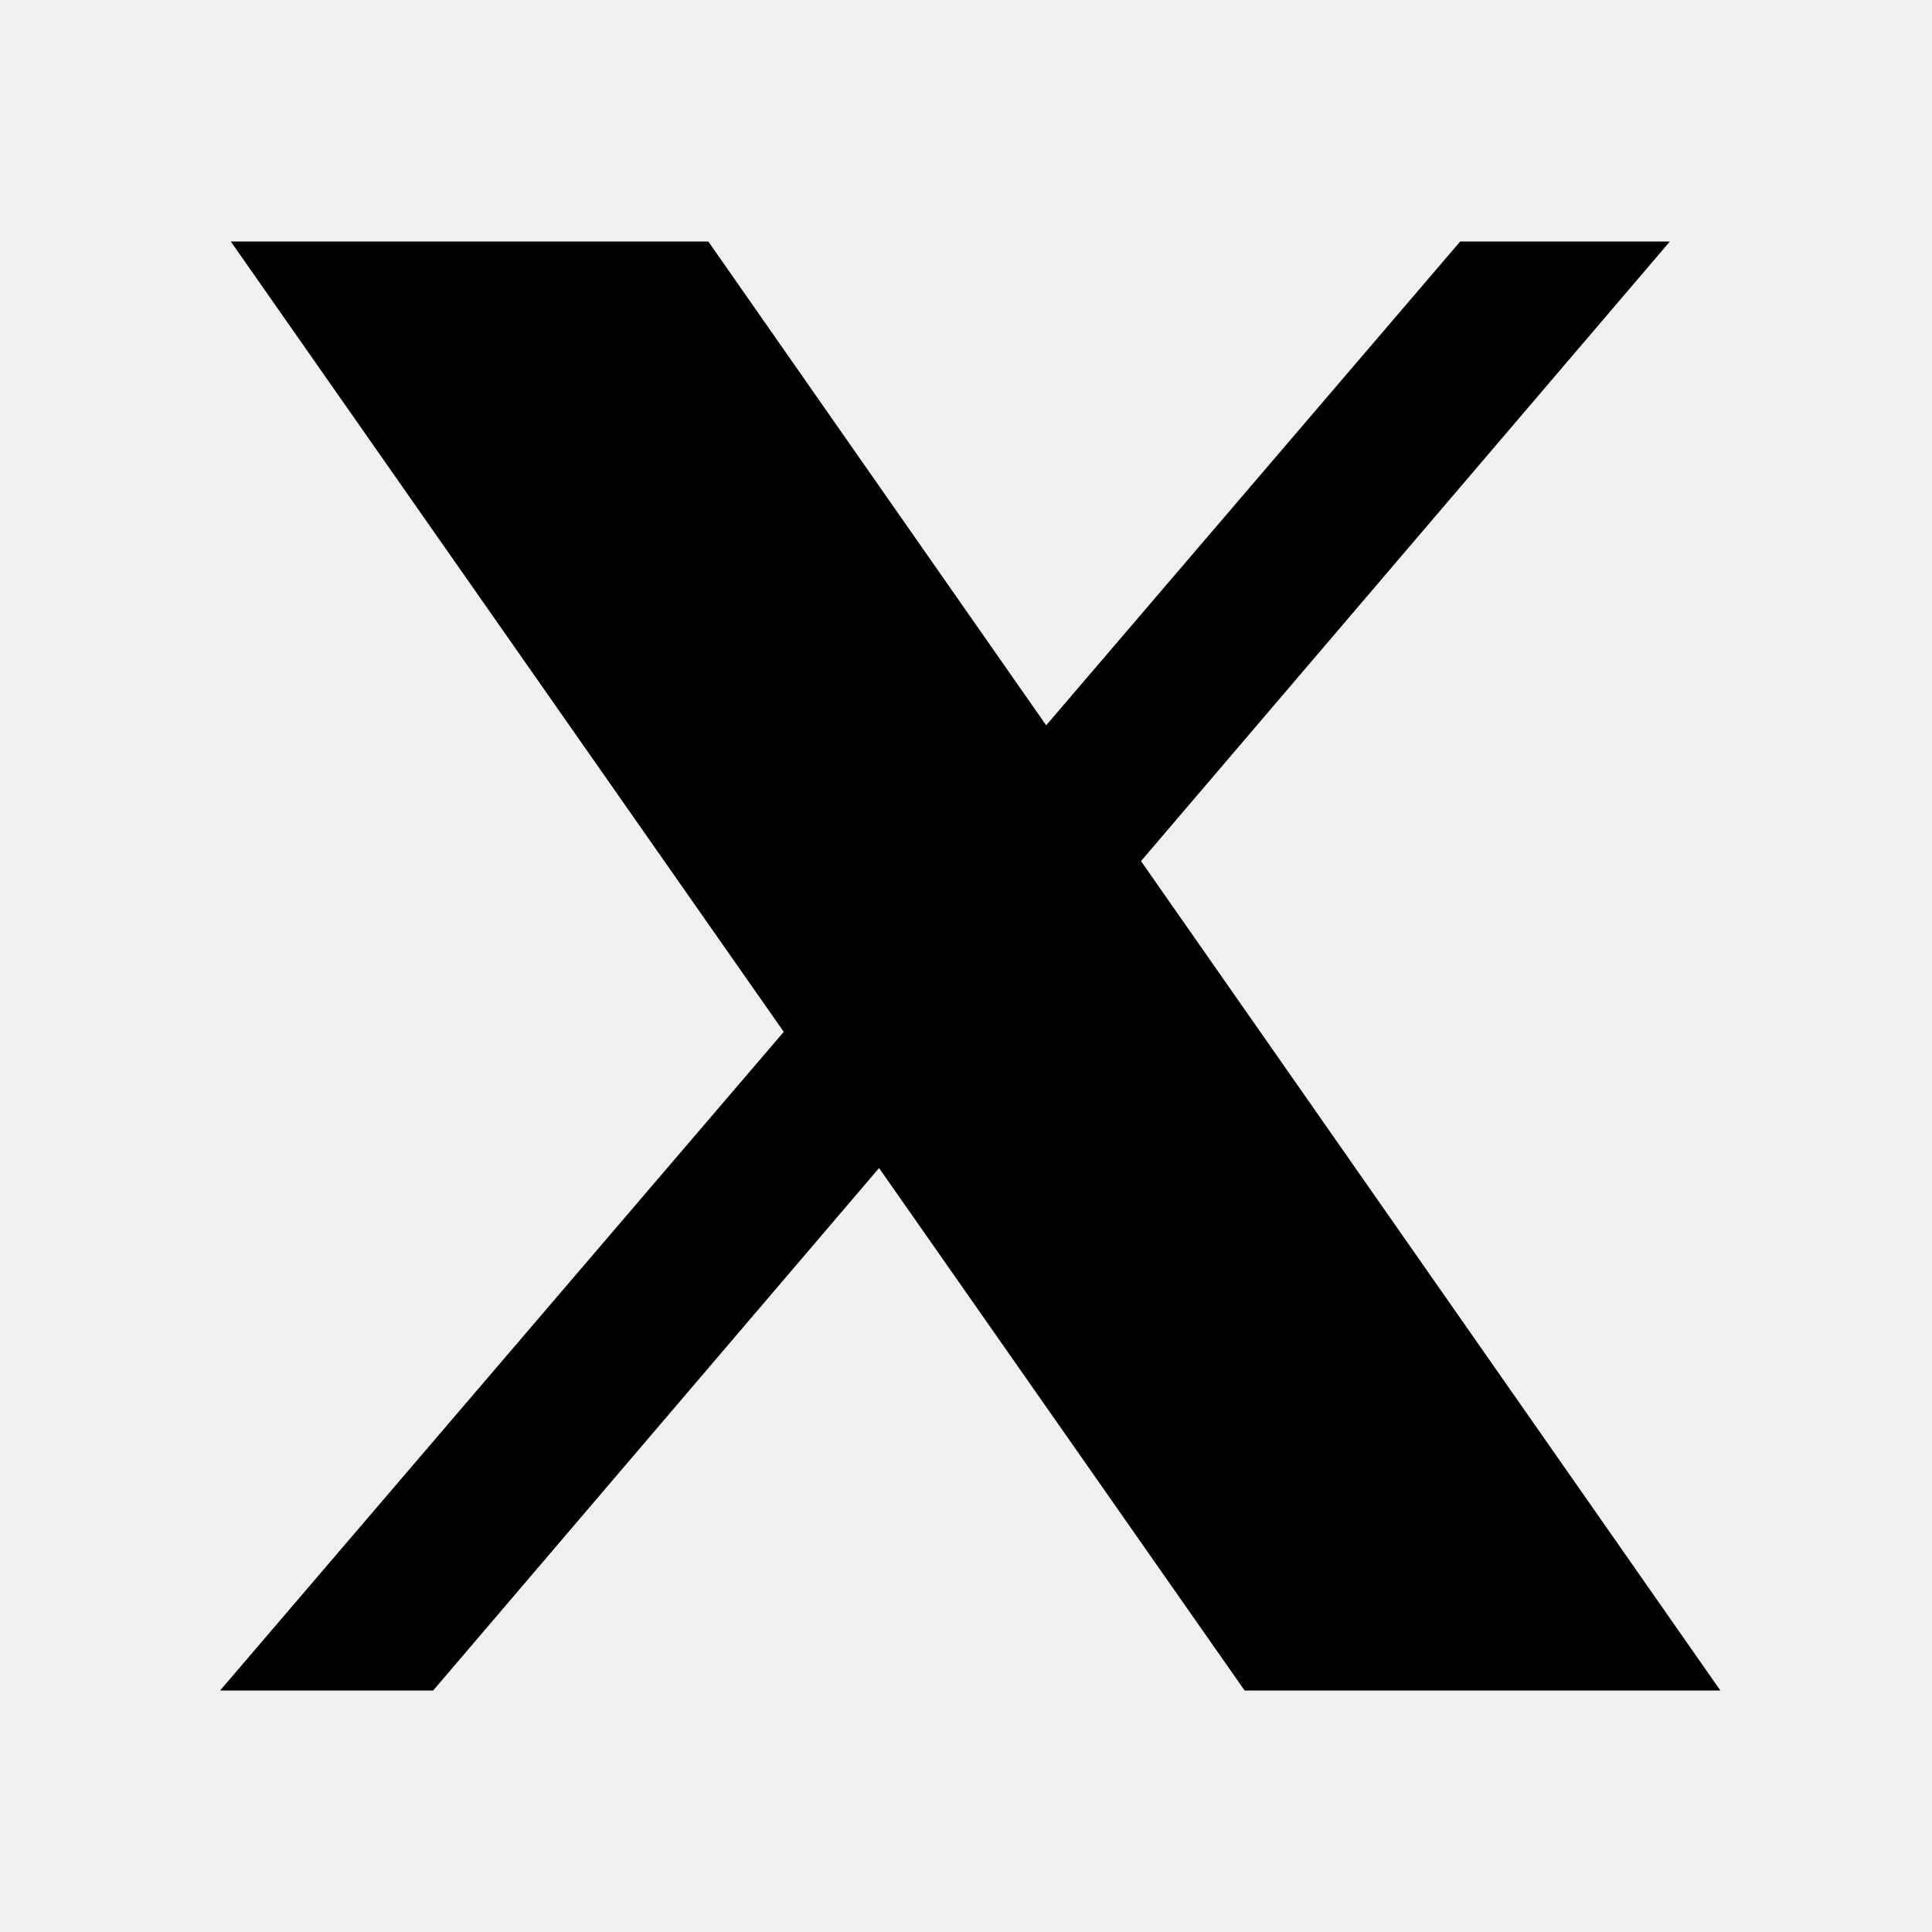
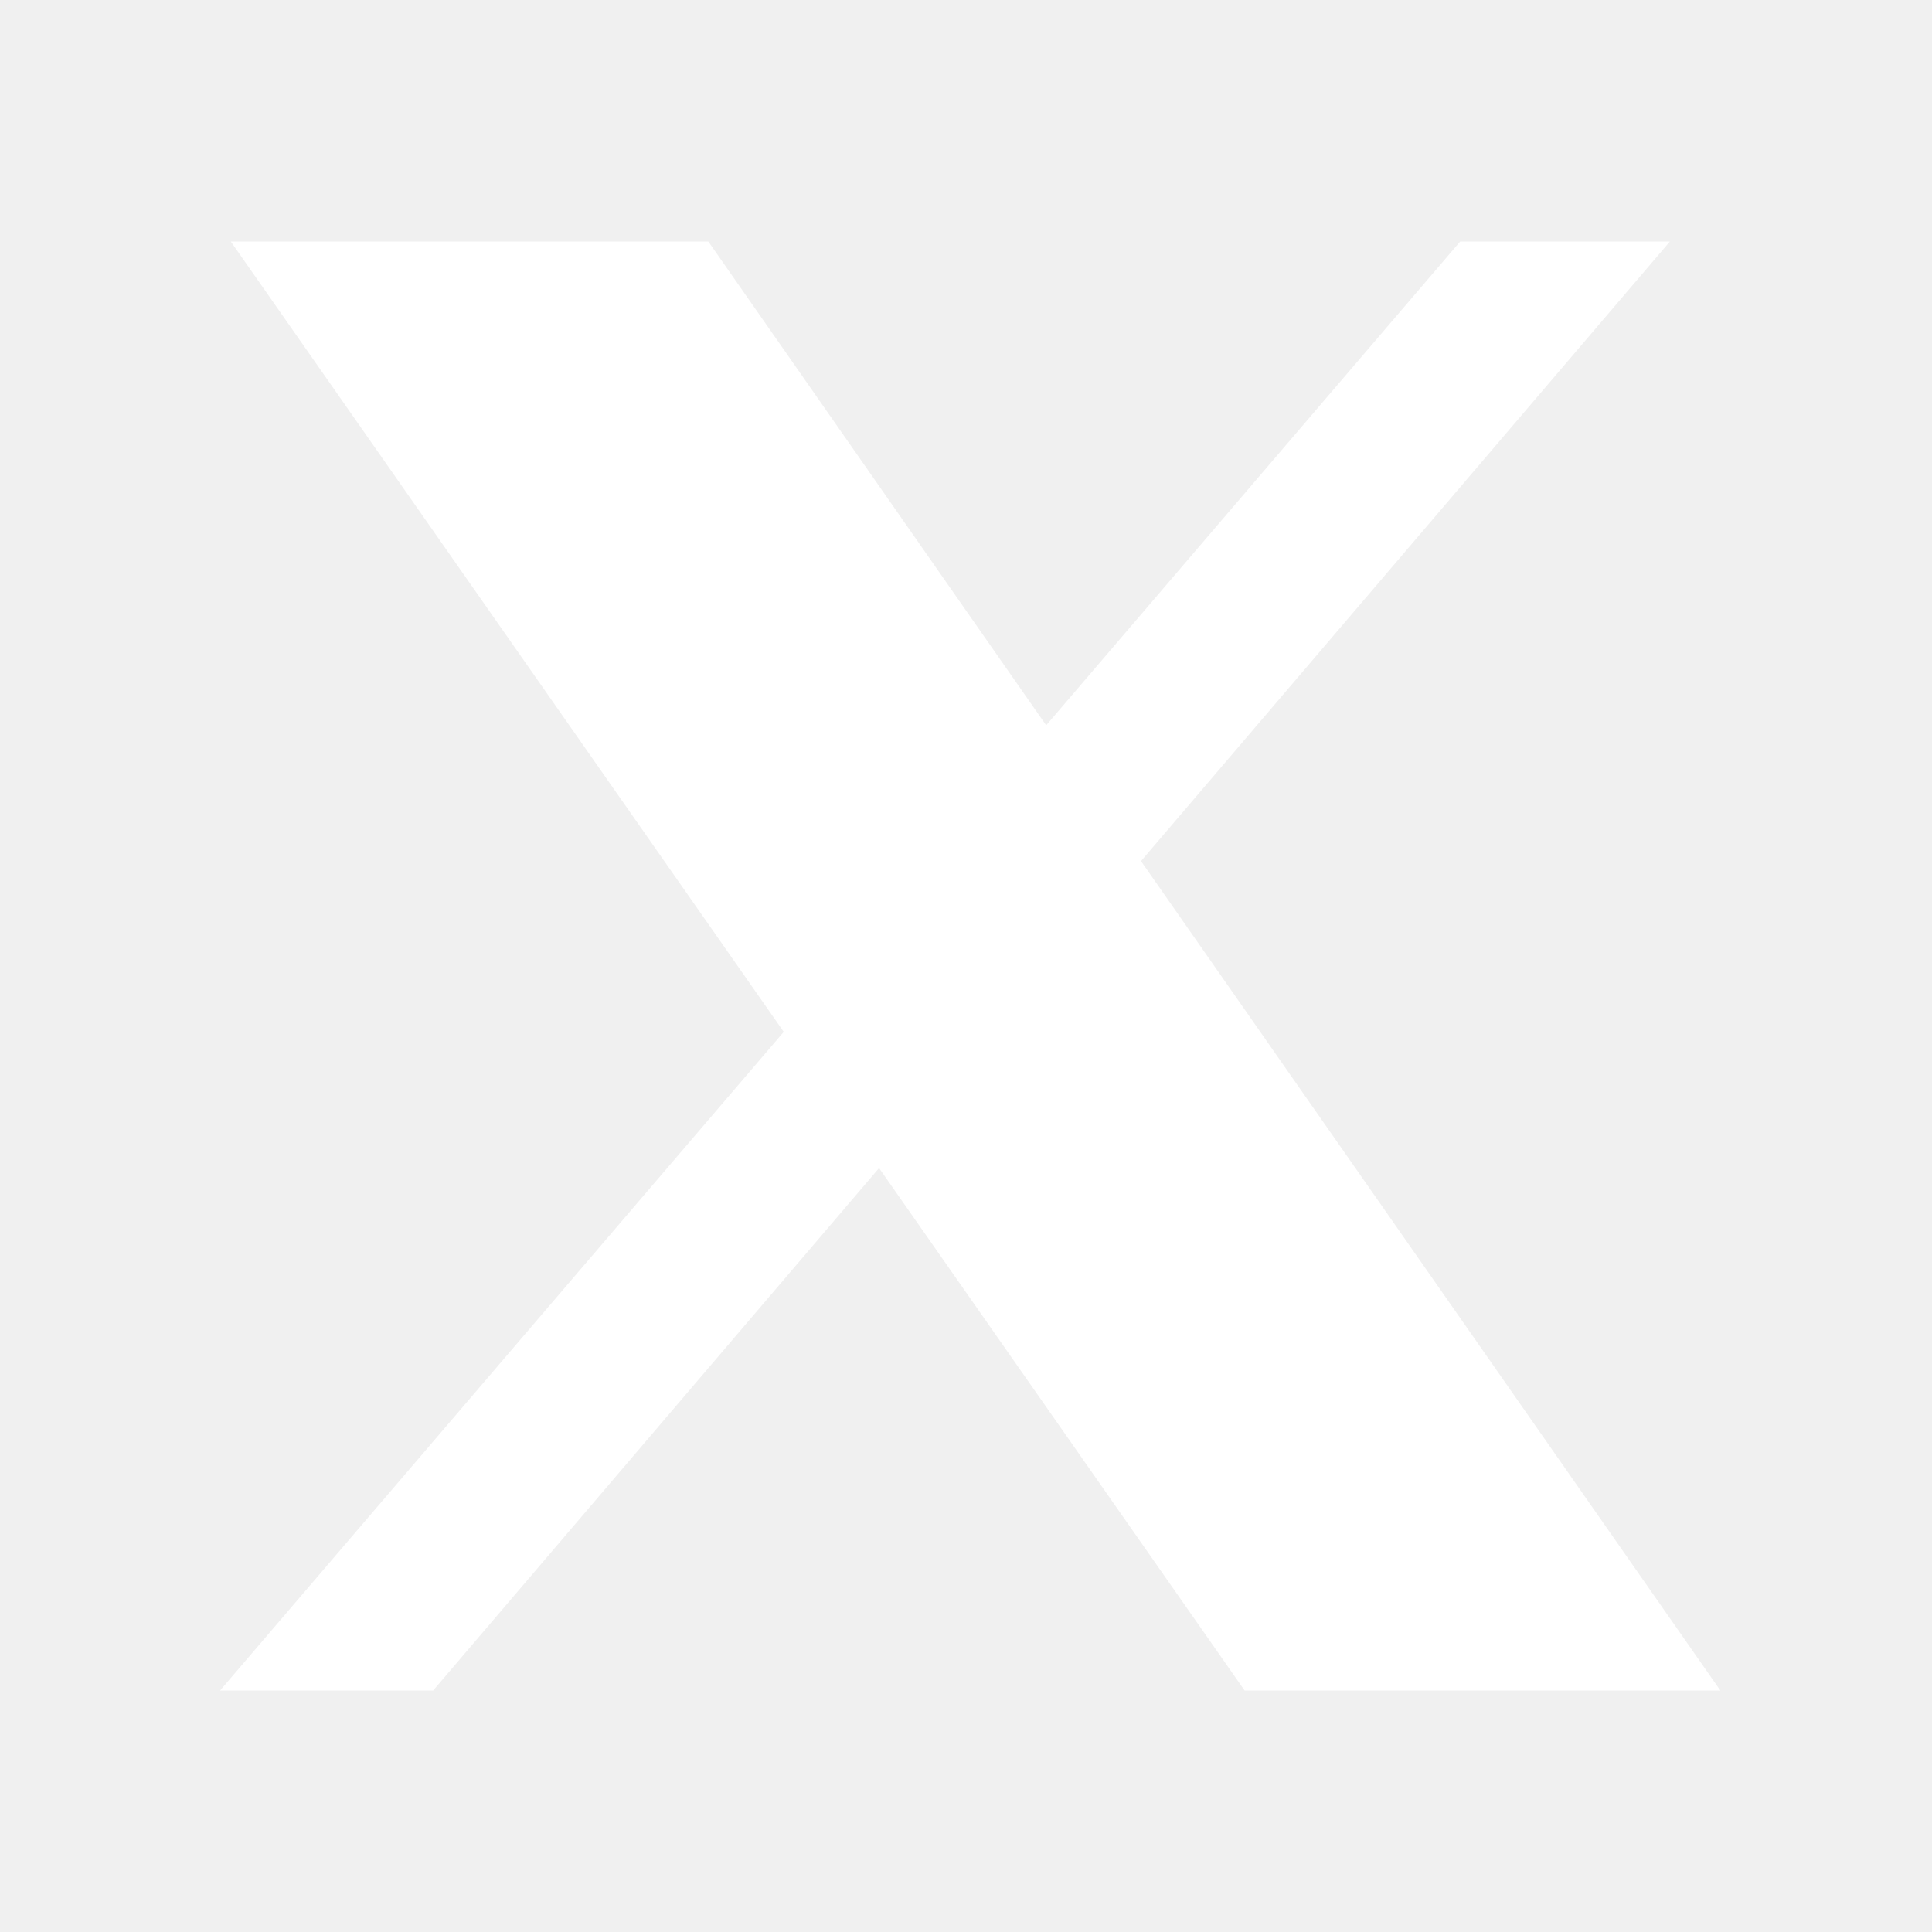
<svg xmlns="http://www.w3.org/2000/svg" viewBox="0 0 24 24" width="24px" height="24px">
-   <path d="M 2.867 3 L 9.736 12.818 L 2.734 21 L 5.381 21 L 10.92 14.51 L 15.461 21 L 21.371 21 L 14.174 10.697 L 20.744 3 L 18.139 3 L 12.996 9.01 L 8.799 3 L 2.867 3 z" />
+   <path d="M 2.867 3 L 9.736 12.818 L 2.734 21 L 5.381 21 L 10.92 14.51 L 15.461 21 L 21.371 21 L 14.174 10.697 L 20.744 3 L 18.139 3 L 12.996 9.01 L 8.799 3 L 2.867 3 z" fill="white" />
</svg>
